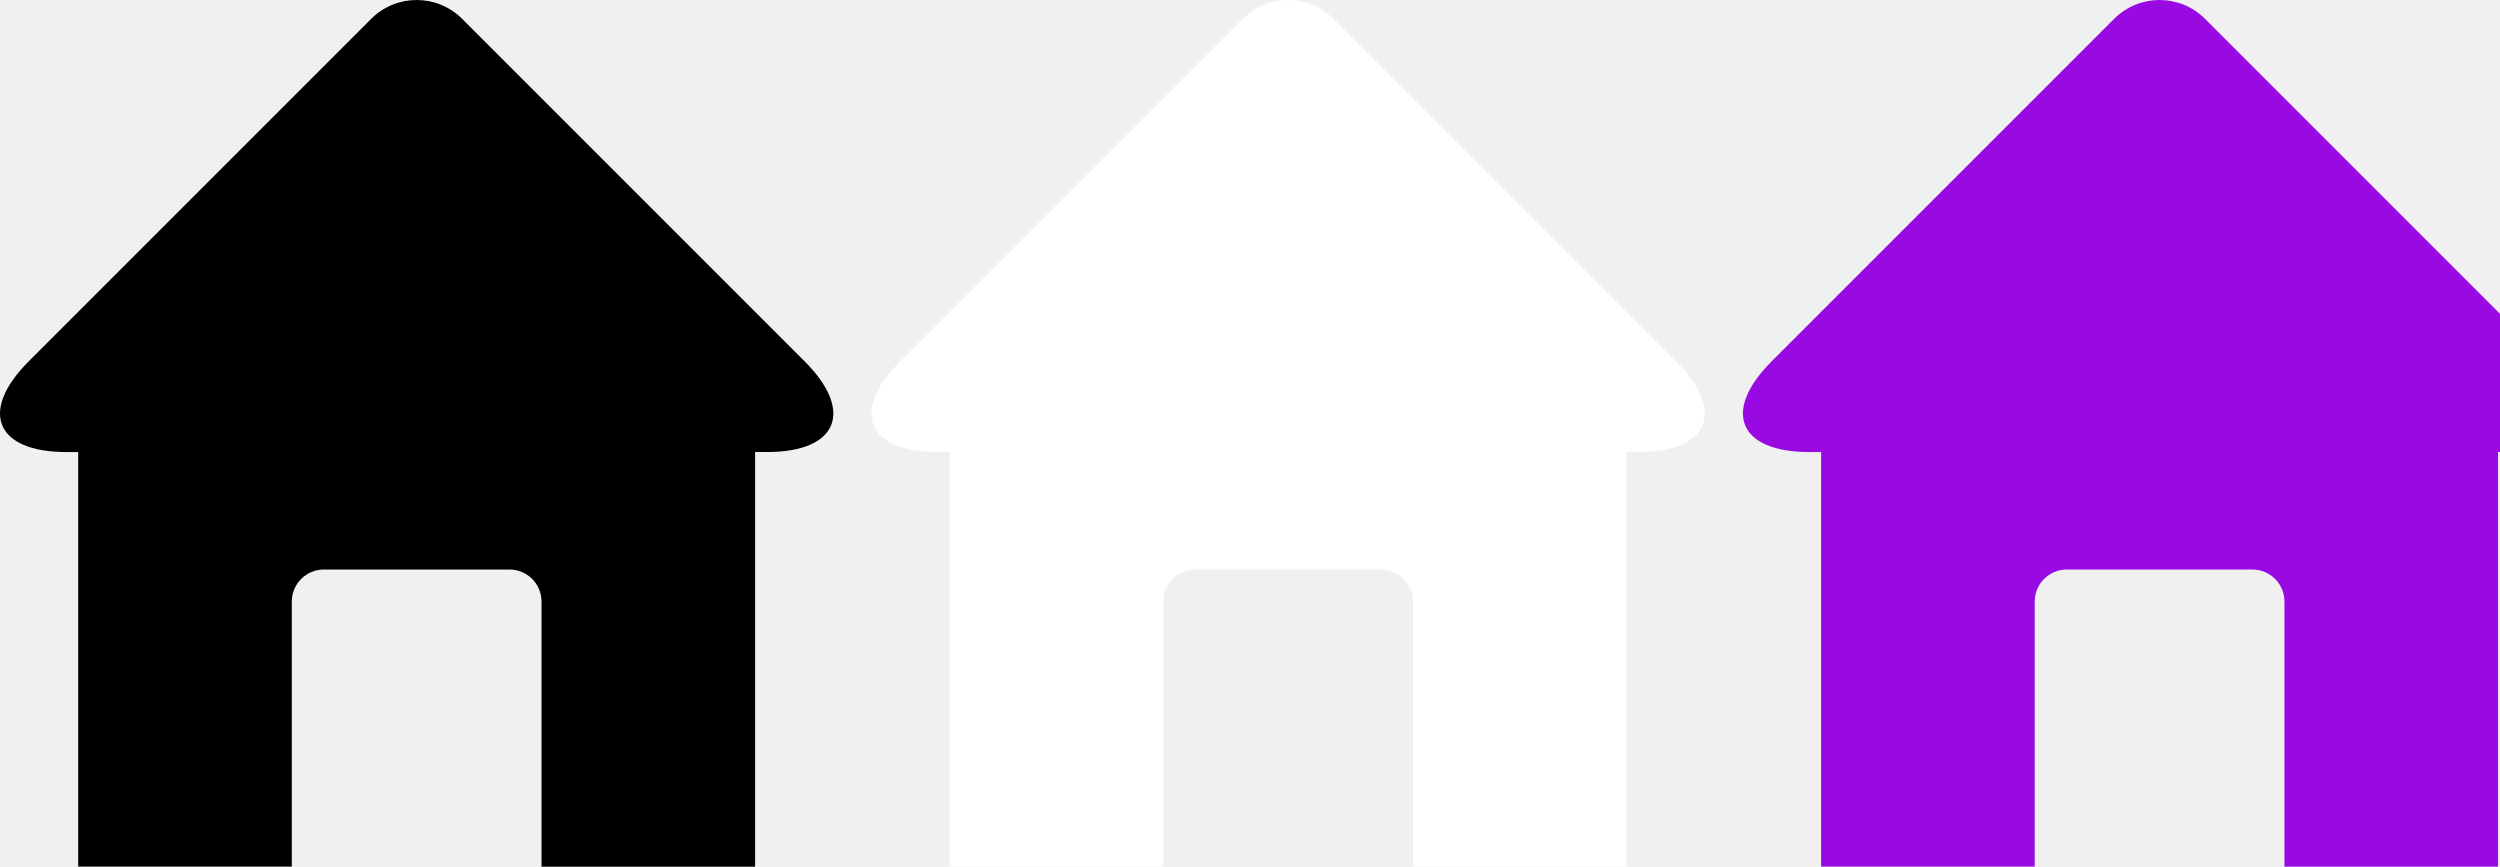
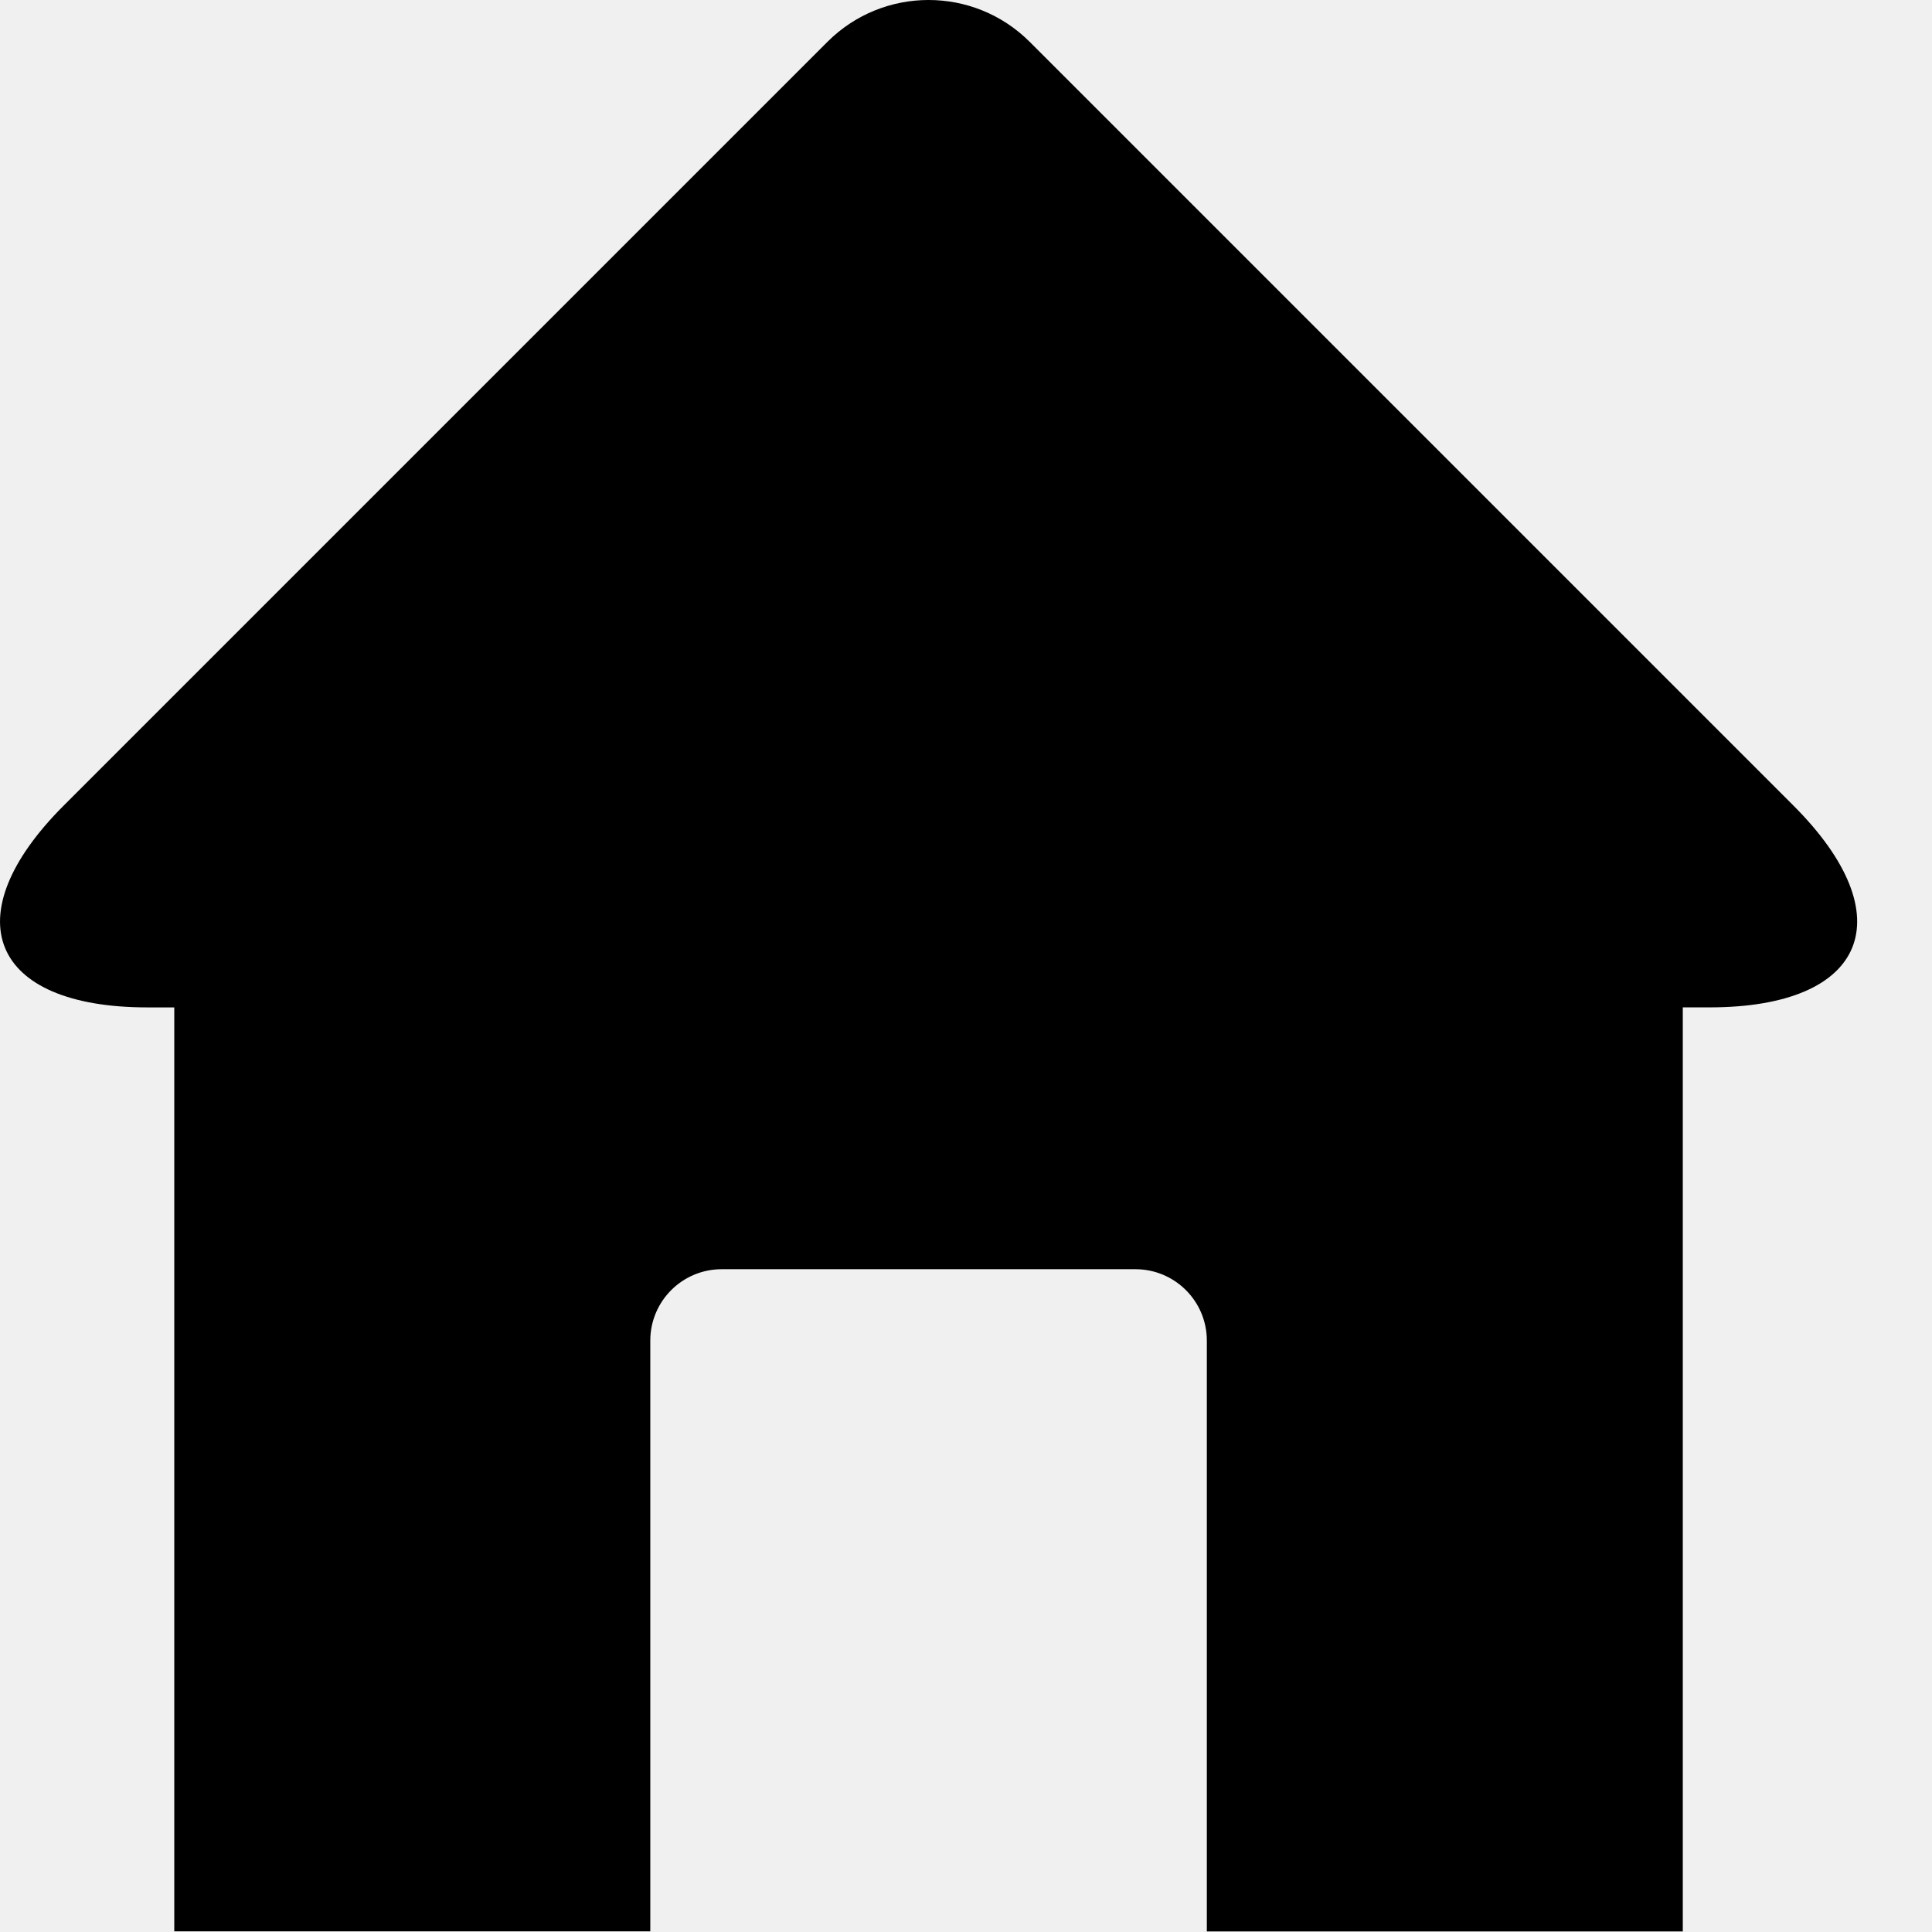
- <svg xmlns="http://www.w3.org/2000/svg" id="Layer_1" data-name="Layer 1" viewBox="0 0 1706.91 591.7">
+ <svg xmlns="http://www.w3.org/2000/svg" id="Layer_1" data-name="Layer 1" viewBox="0 0 591.91 591.7">
  <g transform="translate(0 0)" fill="#000">
    <path d="M614.94,300.92l-234-234a43.85,43.85,0,0,0-61.87,0l-223,223h0l-11,11c-34,34-22.5,61.87,25.62,61.87h8.22V645.85H264.75v-181A21.88,21.88,0,0,1,286.63,443H413.38a21.88,21.88,0,0,1,21.88,21.88v181H581.08V362.78h8.22C637.42,362.78,649,334.94,614.94,300.92Z" transform="translate(-65.52 -54.15)" />
  </g>
-   <g transform="translate(595 0)" fill="#fff">
-     <path d="M614.94,300.92l-234-234a43.85,43.85,0,0,0-61.87,0l-223,223h0l-11,11c-34,34-22.5,61.87,25.62,61.87h8.22V645.85H264.75v-181A21.88,21.88,0,0,1,286.63,443H413.38a21.88,21.88,0,0,1,21.88,21.88v181H581.08V362.78h8.22C637.42,362.78,649,334.94,614.94,300.92Z" transform="translate(-65.52 -54.15)" />
-   </g>
-   <g transform="translate(1190 0)" fill="#990AE3">
-     <path d="M614.94,300.92l-234-234a43.85,43.85,0,0,0-61.87,0l-223,223h0l-11,11c-34,34-22.5,61.87,25.62,61.87h8.22V645.85H264.75v-181A21.88,21.88,0,0,1,286.63,443H413.38a21.88,21.88,0,0,1,21.88,21.88v181H581.08V362.78h8.22C637.42,362.78,649,334.94,614.94,300.92Z" transform="translate(-65.52 -54.15)" />
-   </g>
</svg>
